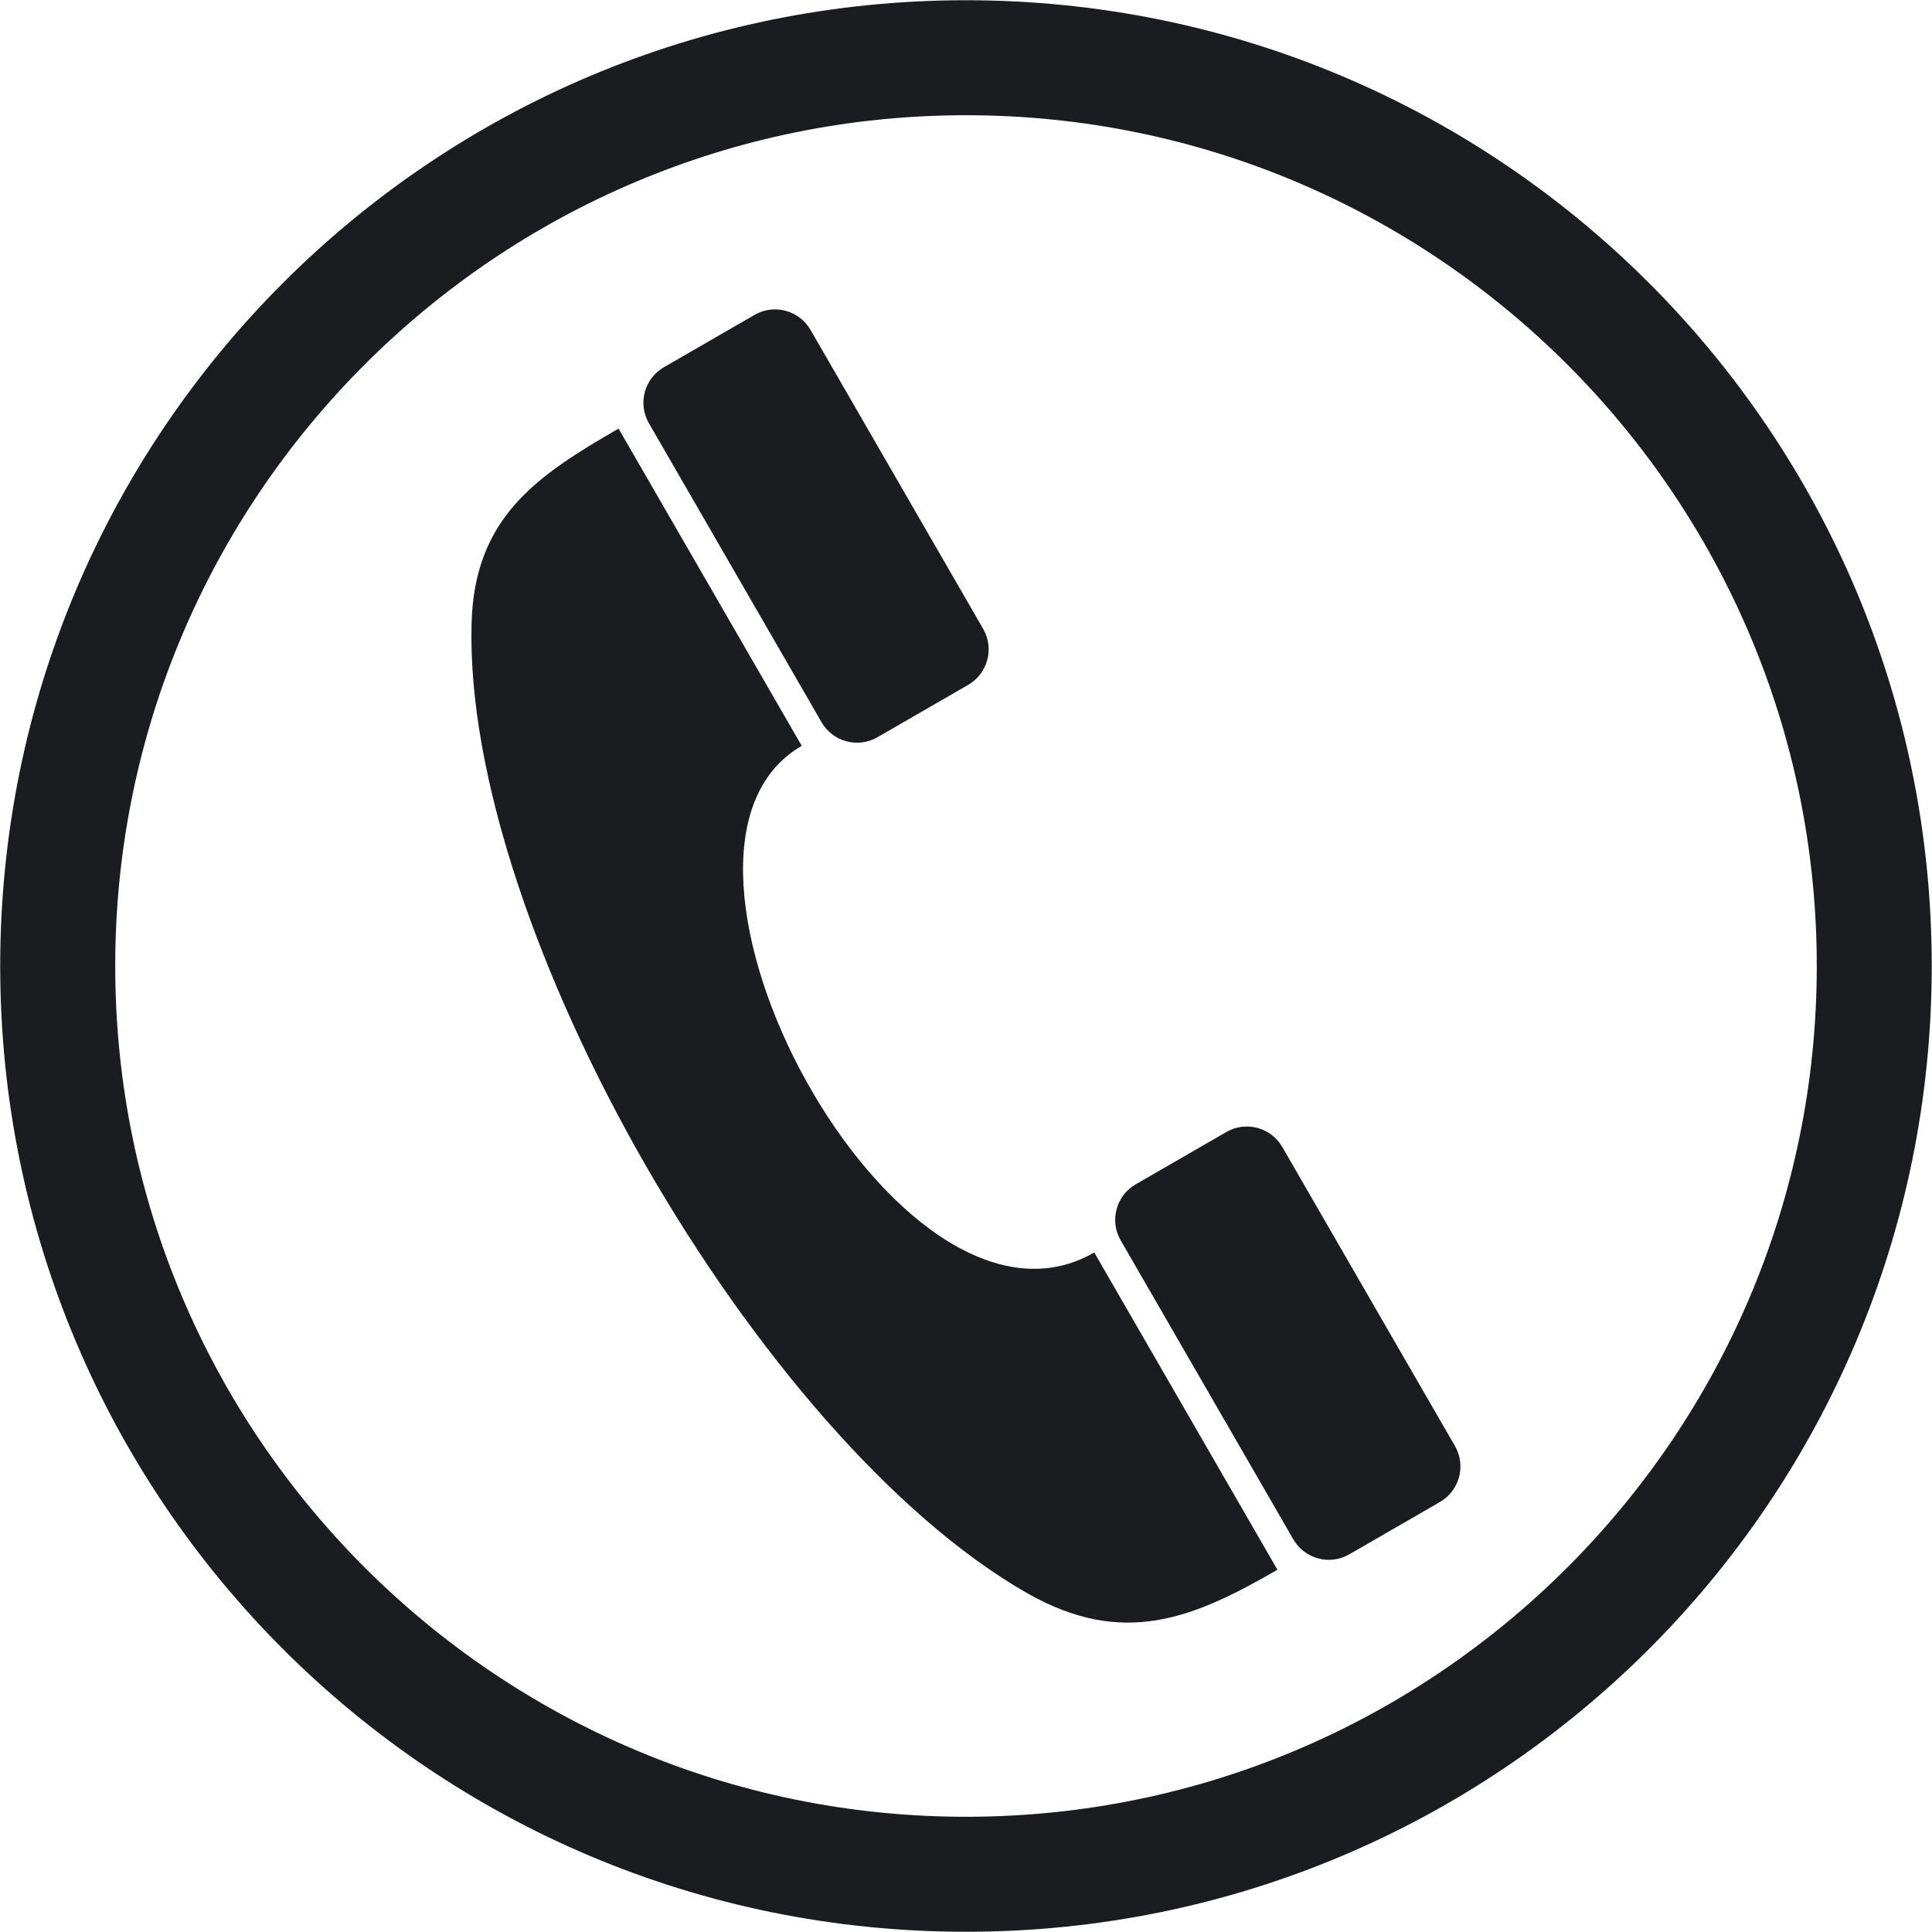
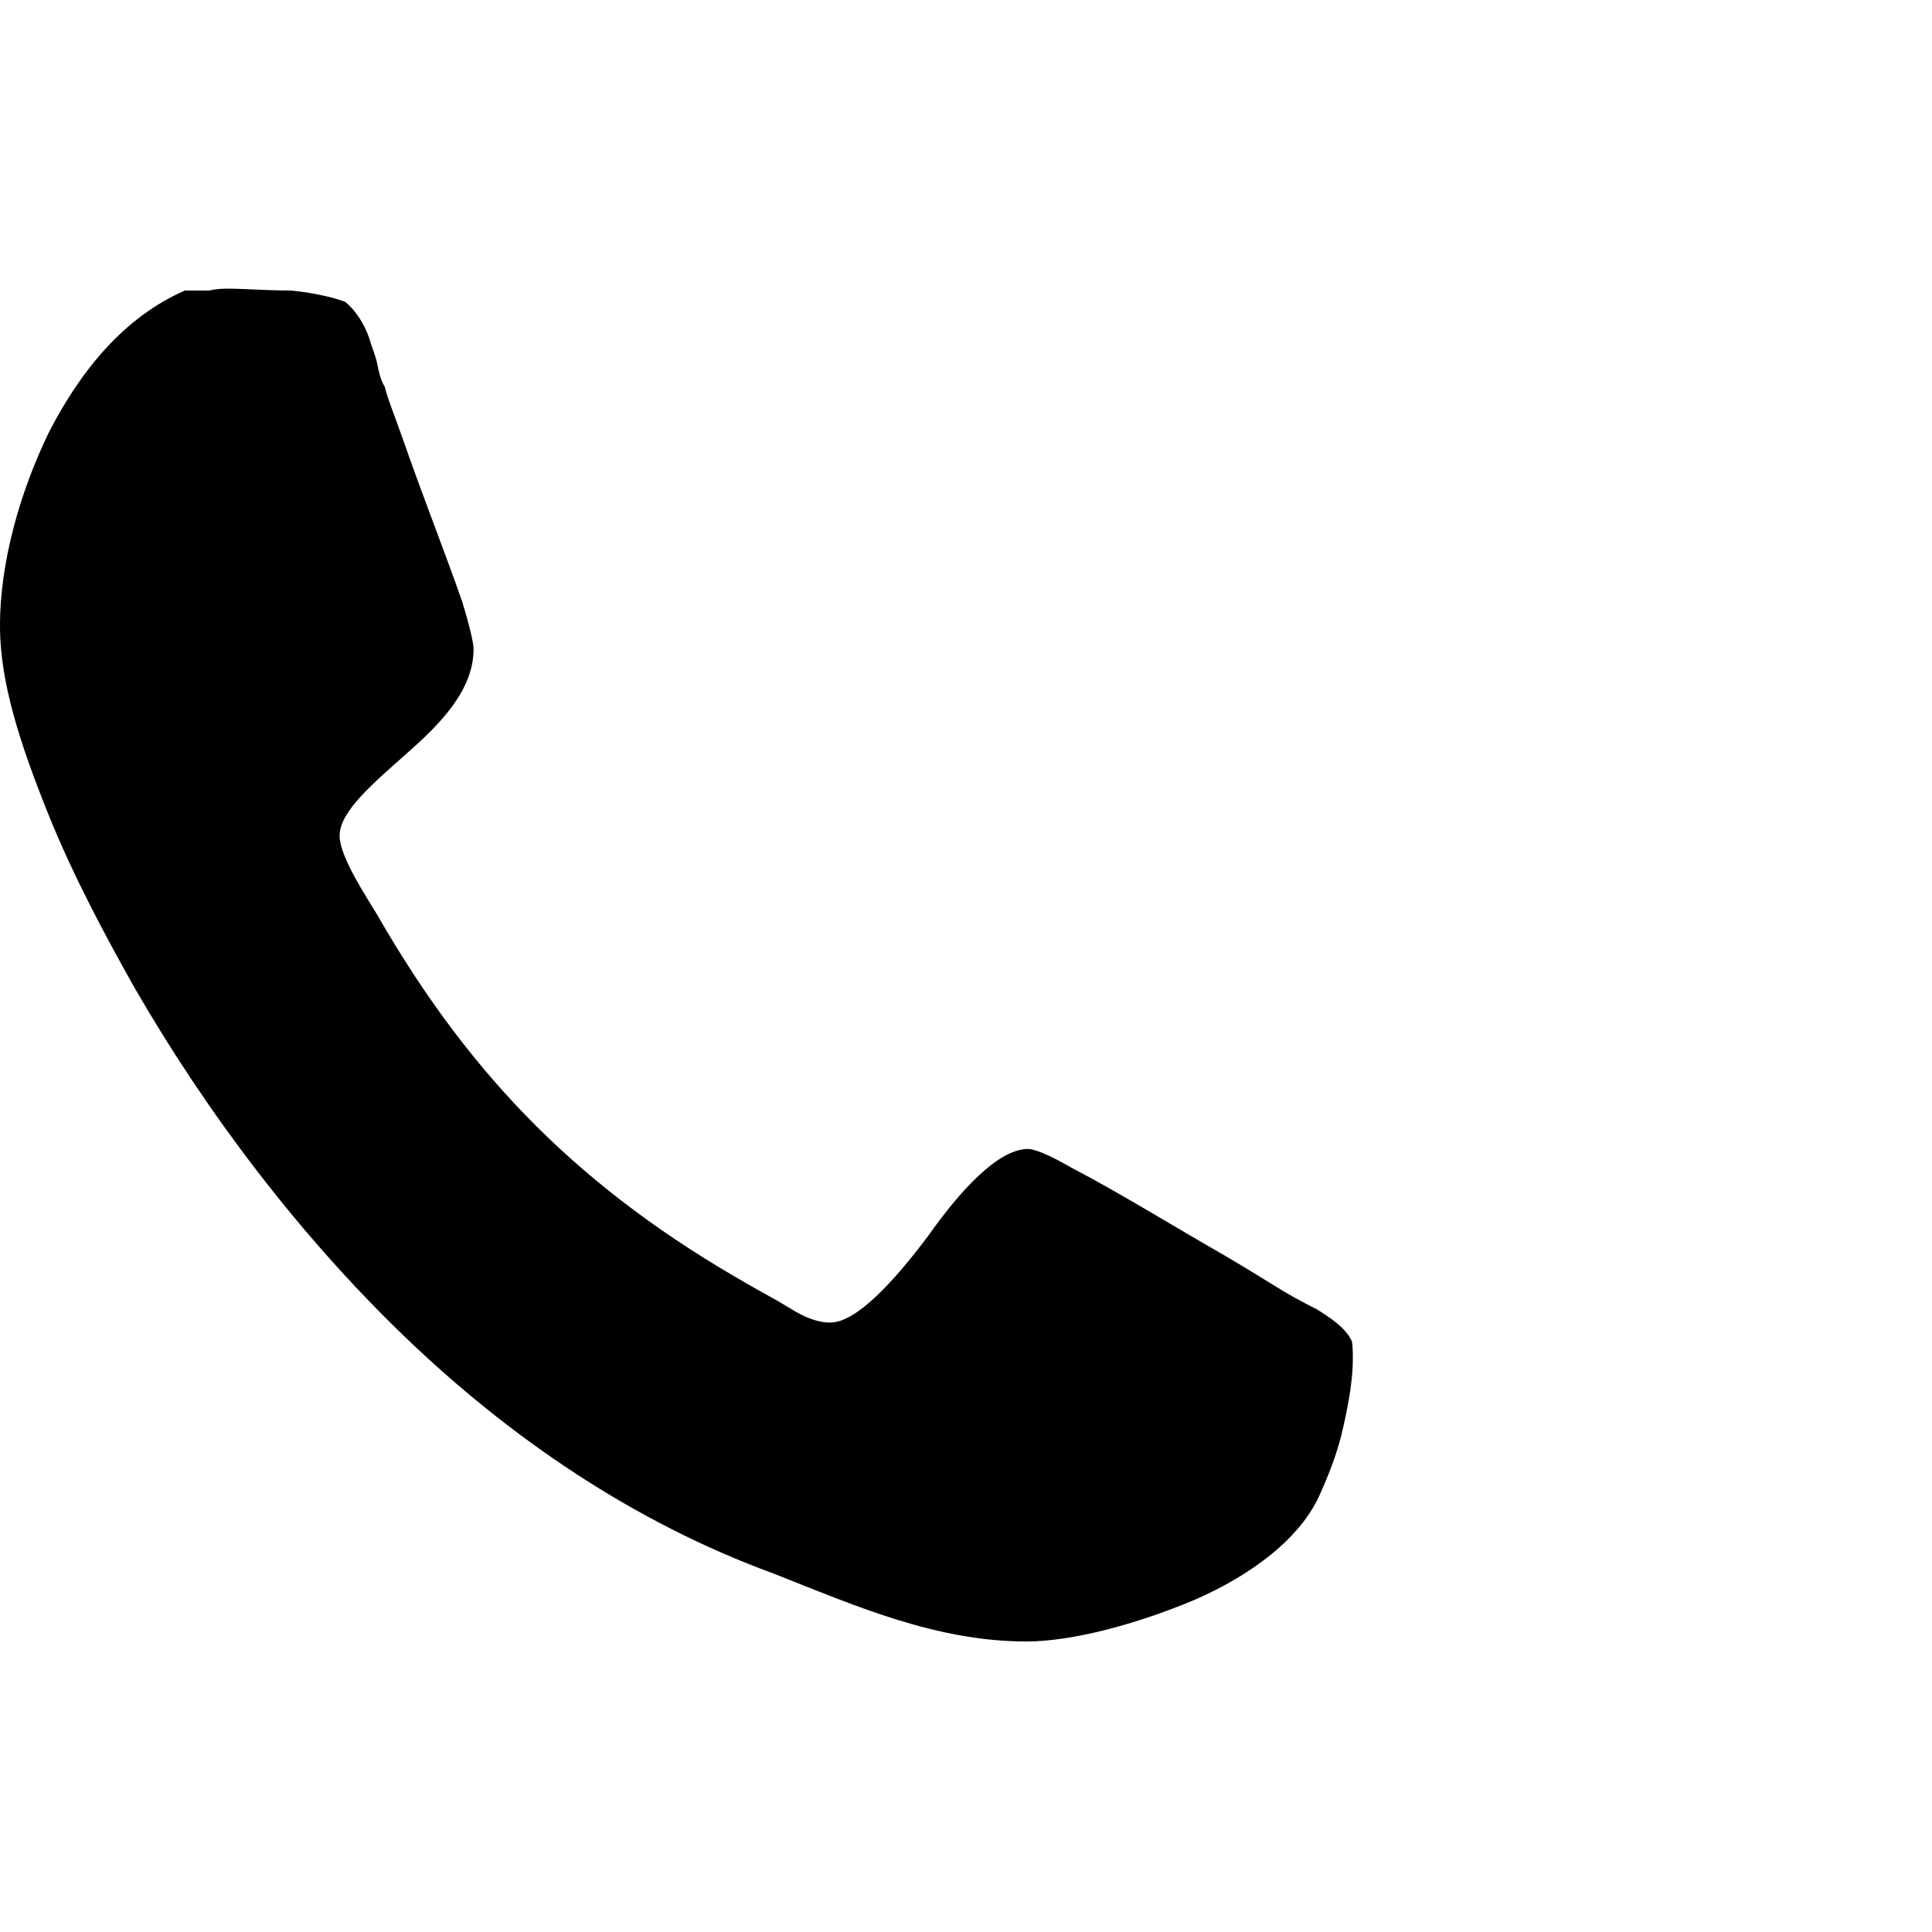
- <svg xmlns="http://www.w3.org/2000/svg" style="shape-rendering:geometricPrecision;text-rendering:geometricPrecision;image-rendering:optimizeQuality" fill-rule="evenodd" xml:space="preserve" clip-rule="evenodd" viewBox="0 0 58.282 58.282">
-   <defs>
-     <style type="text/css">
-     .fil0 {fill:#1B1C1F}
-     .fil1 {fill:#1B1C1F;fill-rule:nonzero}
-   </style>
-   </defs>
-   <g id="Layer_x0020_1">
-     <g id="_152222920">
-       <path id="_152222248" class="fil0" d="m24.186 22.5c-5.447 3.144 2.864 18.724 8.824 15.283 1.058 1.833 4.468 7.738 5.526 9.571-2.515 1.452-4.643 2.367-7.559 0.701-8.095-4.627-17.005-20.054-16.751-29.256 0.088-3.196 1.971-4.448 4.434-5.87 1.058 1.833 4.468 7.738 5.526 9.571z" />
-       <path id="_150519168" class="fil0" d="m26.47 22.24c-0.588 0.34-1.346 0.137-1.686-0.452l-5.21-9.023c-0.34-0.589-0.137-1.346 0.452-1.686l2.738-1.581c0.589-0.34 1.346-0.137 1.686 0.452l5.21 9.023c0.34 0.588 0.137 1.346-0.452 1.686l-2.738 1.581z" />
-       <path id="_226148072" class="fil0" d="m40.702 46.89c-0.588 0.34-1.346 0.137-1.686-0.452l-5.21-9.023c-0.34-0.589-0.137-1.346 0.452-1.686l2.738-1.581c0.589-0.34 1.346-0.137 1.686 0.452l5.21 9.023c0.34 0.589 0.137 1.346-0.452 1.686l-2.738 1.581z" />
-     </g>
-     <path class="fil1" d="m29.141-2.845e-15h0v0.007c8.05 0 15.335 3.26 20.604 8.53 5.269 5.269 8.529 12.554 8.529 20.604h0.007v0.001h-0.007c-0 8.05-3.26 15.335-8.53 20.604-5.269 5.269-12.554 8.529-20.604 8.529v0.007h-0.001v-0.007c-8.05-0-15.335-3.26-20.604-8.53-5.269-5.269-8.529-12.554-8.529-20.604h-0.007v-0.001h0.007c0-8.05 3.26-15.335 8.53-20.604 5.269-5.269 12.554-8.529 20.604-8.529v-0.007h0.001zm0 3.476v0.007h-0.001v-0.007c-7.079 0-13.494 2.875-18.141 7.523-4.648 4.648-7.523 11.063-7.523 18.142h0.007v0.001h-0.007c0 7.079 2.875 13.494 7.523 18.141 4.648 4.648 11.063 7.523 18.142 7.523v-0.007h0.001v0.007c7.079-0 13.494-2.875 18.141-7.523 4.648-4.648 7.523-11.063 7.523-18.142h-0.007v-0.001h0.007c-0-7.079-2.875-13.494-7.523-18.141-4.648-4.648-11.063-7.523-18.142-7.523z" />
-   </g>
+ <svg xmlns="http://www.w3.org/2000/svg" fill="#000000" width="800px" height="800px" viewBox="0 0 32 32" version="1.1">
+   <path d="M0 10.375c0 0.938 0.344 1.969 0.781 3.063s1 2.125 1.438 2.906c1.188 2.063 2.719 4.094 4.469 5.781s3.813 3.094 6.125 3.938c1.344 0.531 2.688 1.125 4.188 1.125 0.75 0 1.813-0.281 2.781-0.688 0.938-0.406 1.781-1.031 2.094-1.781 0.125-0.281 0.281-0.656 0.375-1.094 0.094-0.406 0.156-0.813 0.156-1.094 0-0.156 0-0.313-0.031-0.344-0.094-0.188-0.313-0.344-0.563-0.5-0.563-0.281-0.656-0.375-1.5-0.875-0.875-0.5-1.781-1.063-2.563-1.469-0.375-0.219-0.625-0.313-0.719-0.313-0.5 0-1.125 0.688-1.656 1.438-0.563 0.75-1.188 1.438-1.625 1.438-0.219 0-0.438-0.094-0.688-0.25s-0.5-0.281-0.656-0.375c-2.75-1.563-4.594-3.406-6.156-6.125-0.188-0.313-0.625-0.969-0.625-1.313 0-0.406 0.563-0.875 1.125-1.375 0.531-0.469 1.094-1.031 1.094-1.719 0-0.094-0.063-0.375-0.188-0.781-0.281-0.813-0.656-1.75-0.969-2.656-0.156-0.438-0.281-0.75-0.313-0.906-0.063-0.094-0.094-0.219-0.125-0.375s-0.094-0.281-0.125-0.406c-0.094-0.281-0.25-0.5-0.406-0.625-0.156-0.063-0.531-0.156-0.906-0.188-0.375 0-0.813-0.031-1-0.031-0.094 0-0.219 0-0.344 0.031h-0.406c-1 0.438-1.719 1.313-2.25 2.344-0.5 1.031-0.813 2.188-0.813 3.219z" />
</svg>
